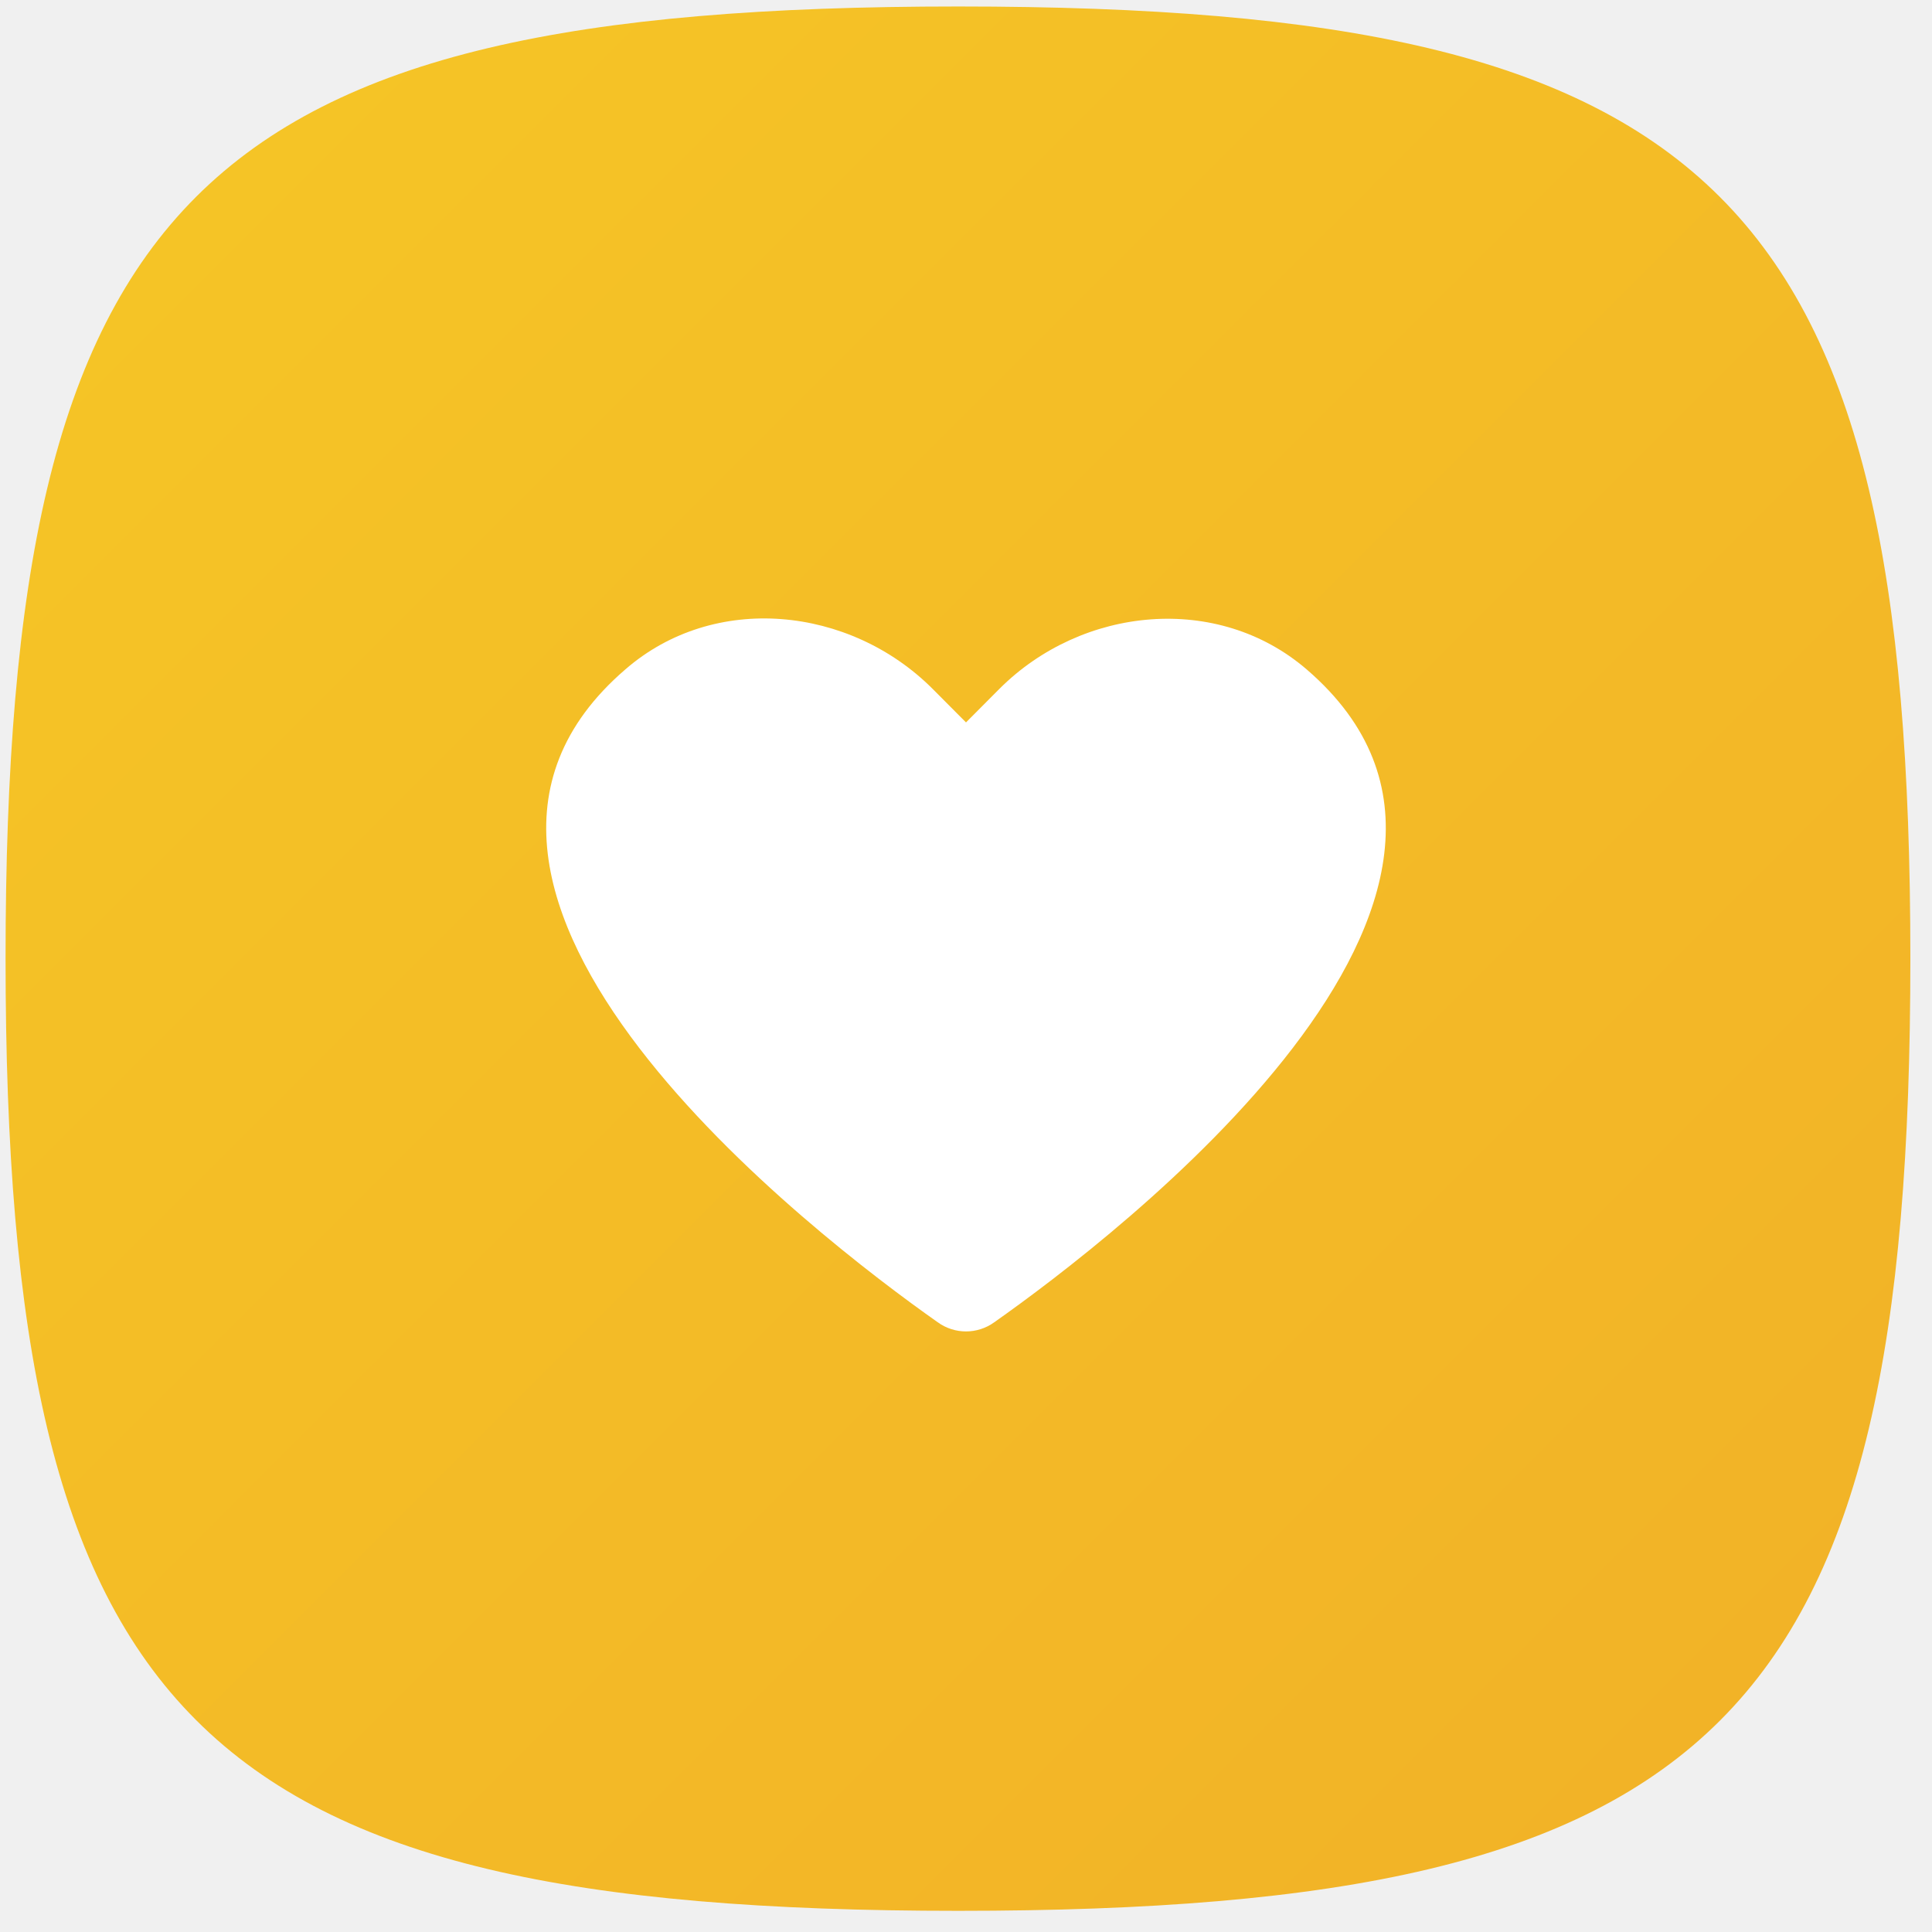
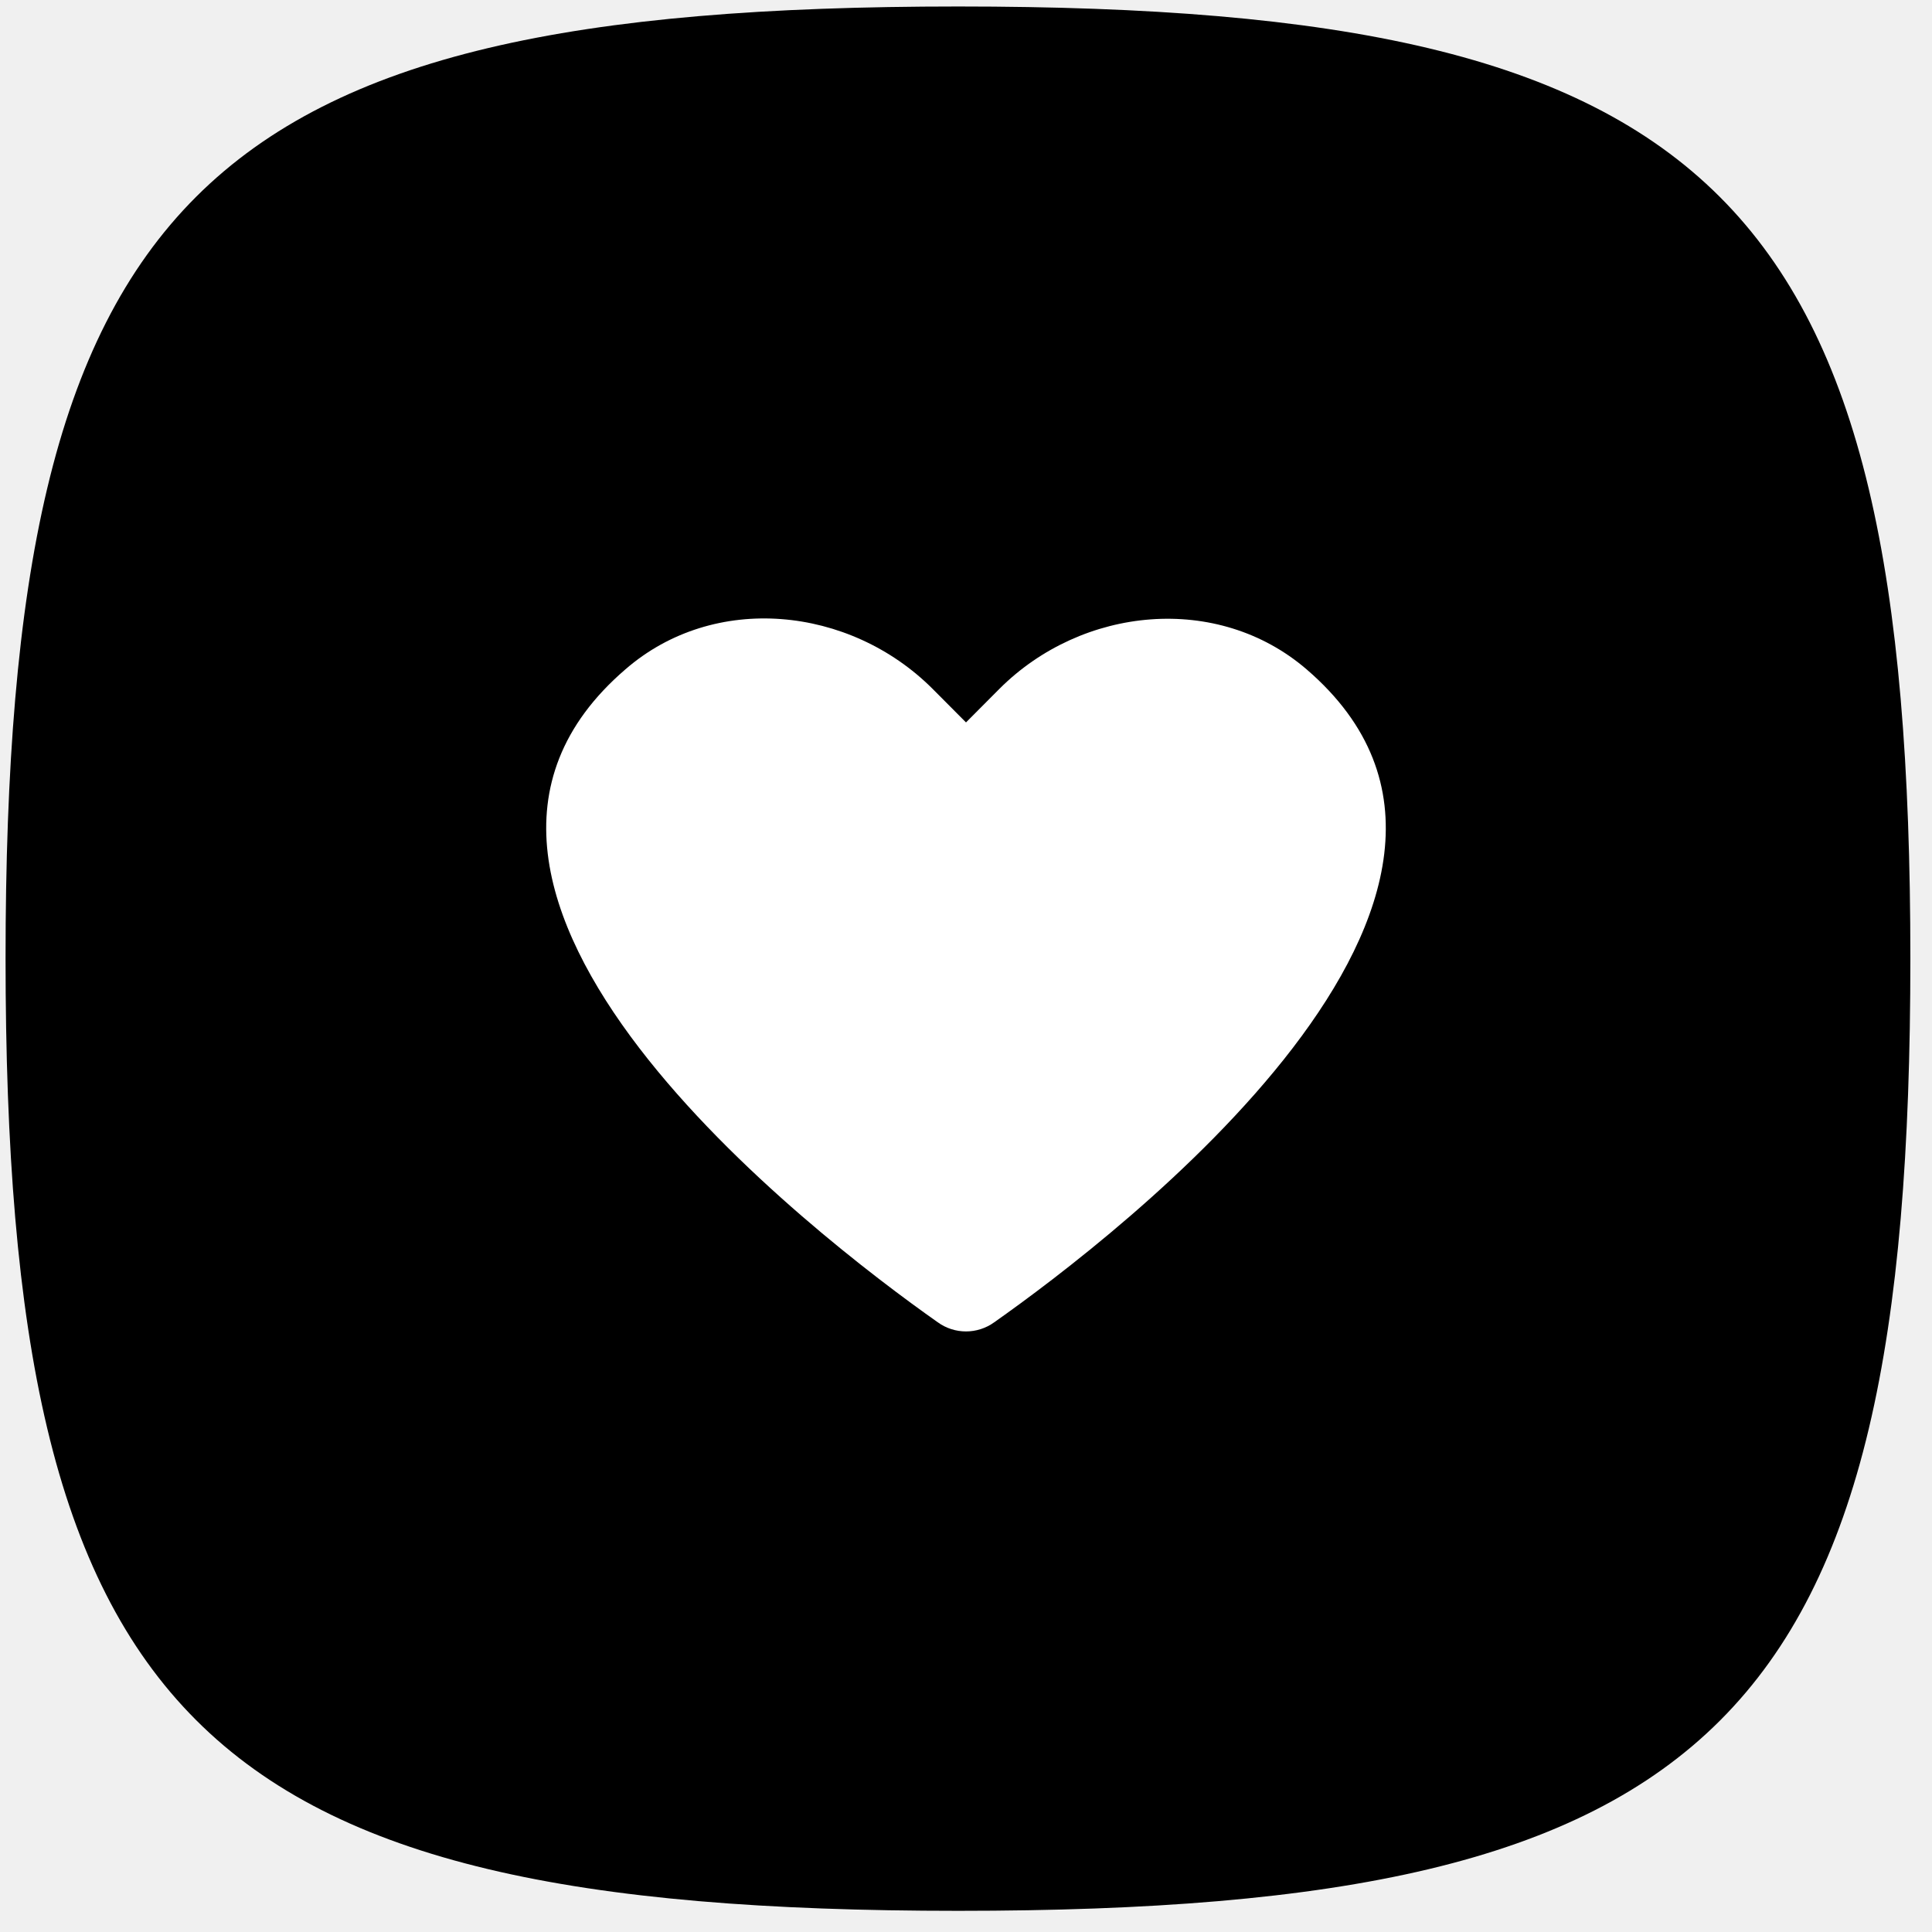
<svg xmlns="http://www.w3.org/2000/svg" id="Main_Art" data-name="Main Art" viewBox="0 0 125 125">
  <defs>
    <linearGradient id="linear-gradient" x1="12.68" y1="12.74" x2="111.25" y2="111.31" gradientUnits="userSpaceOnUse">
      <stop offset="0" stop-color="#f5c426" />
      <stop offset="1" stop-color="#f2b327" />
    </linearGradient>
  </defs>
-   <path d="M62,.42C12.68.42.36,12.74.36,62S12.68,123.63,62,123.63s61.6-12.32,61.6-61.61S111.25.42,62,.42Z" style="fill:url(#linear-gradient)" />
-   <path d="M64.33,85.55a3.12,3.12,0,0,1-3.66,0c-7.79-5.49-37-27.79-20.21-42.24,5.75-5,14.52-4.1,19.88,1.26l2.16,2.17,2.16-2.17c5.36-5.36,14.13-6.21,19.88-1.26C101.33,57.76,72.12,80.06,64.33,85.55Z" style="fill:#fff" />
+   <path d="M62,.42C12.68.42.36,12.74.36,62S12.68,123.63,62,123.63s61.6-12.32,61.6-61.61S111.25.42,62,.42Z" />
+   <path d="M64.33,85.55a3.12,3.12,0,0,1-3.66,0c-7.79-5.49-37-27.79-20.21-42.24,5.75-5,14.52-4.1,19.88,1.26l2.16,2.17,2.16-2.17c5.36-5.36,14.13-6.21,19.88-1.26C101.33,57.76,72.12,80.06,64.33,85.55Z" style="fill:#fff;" />
</svg>
